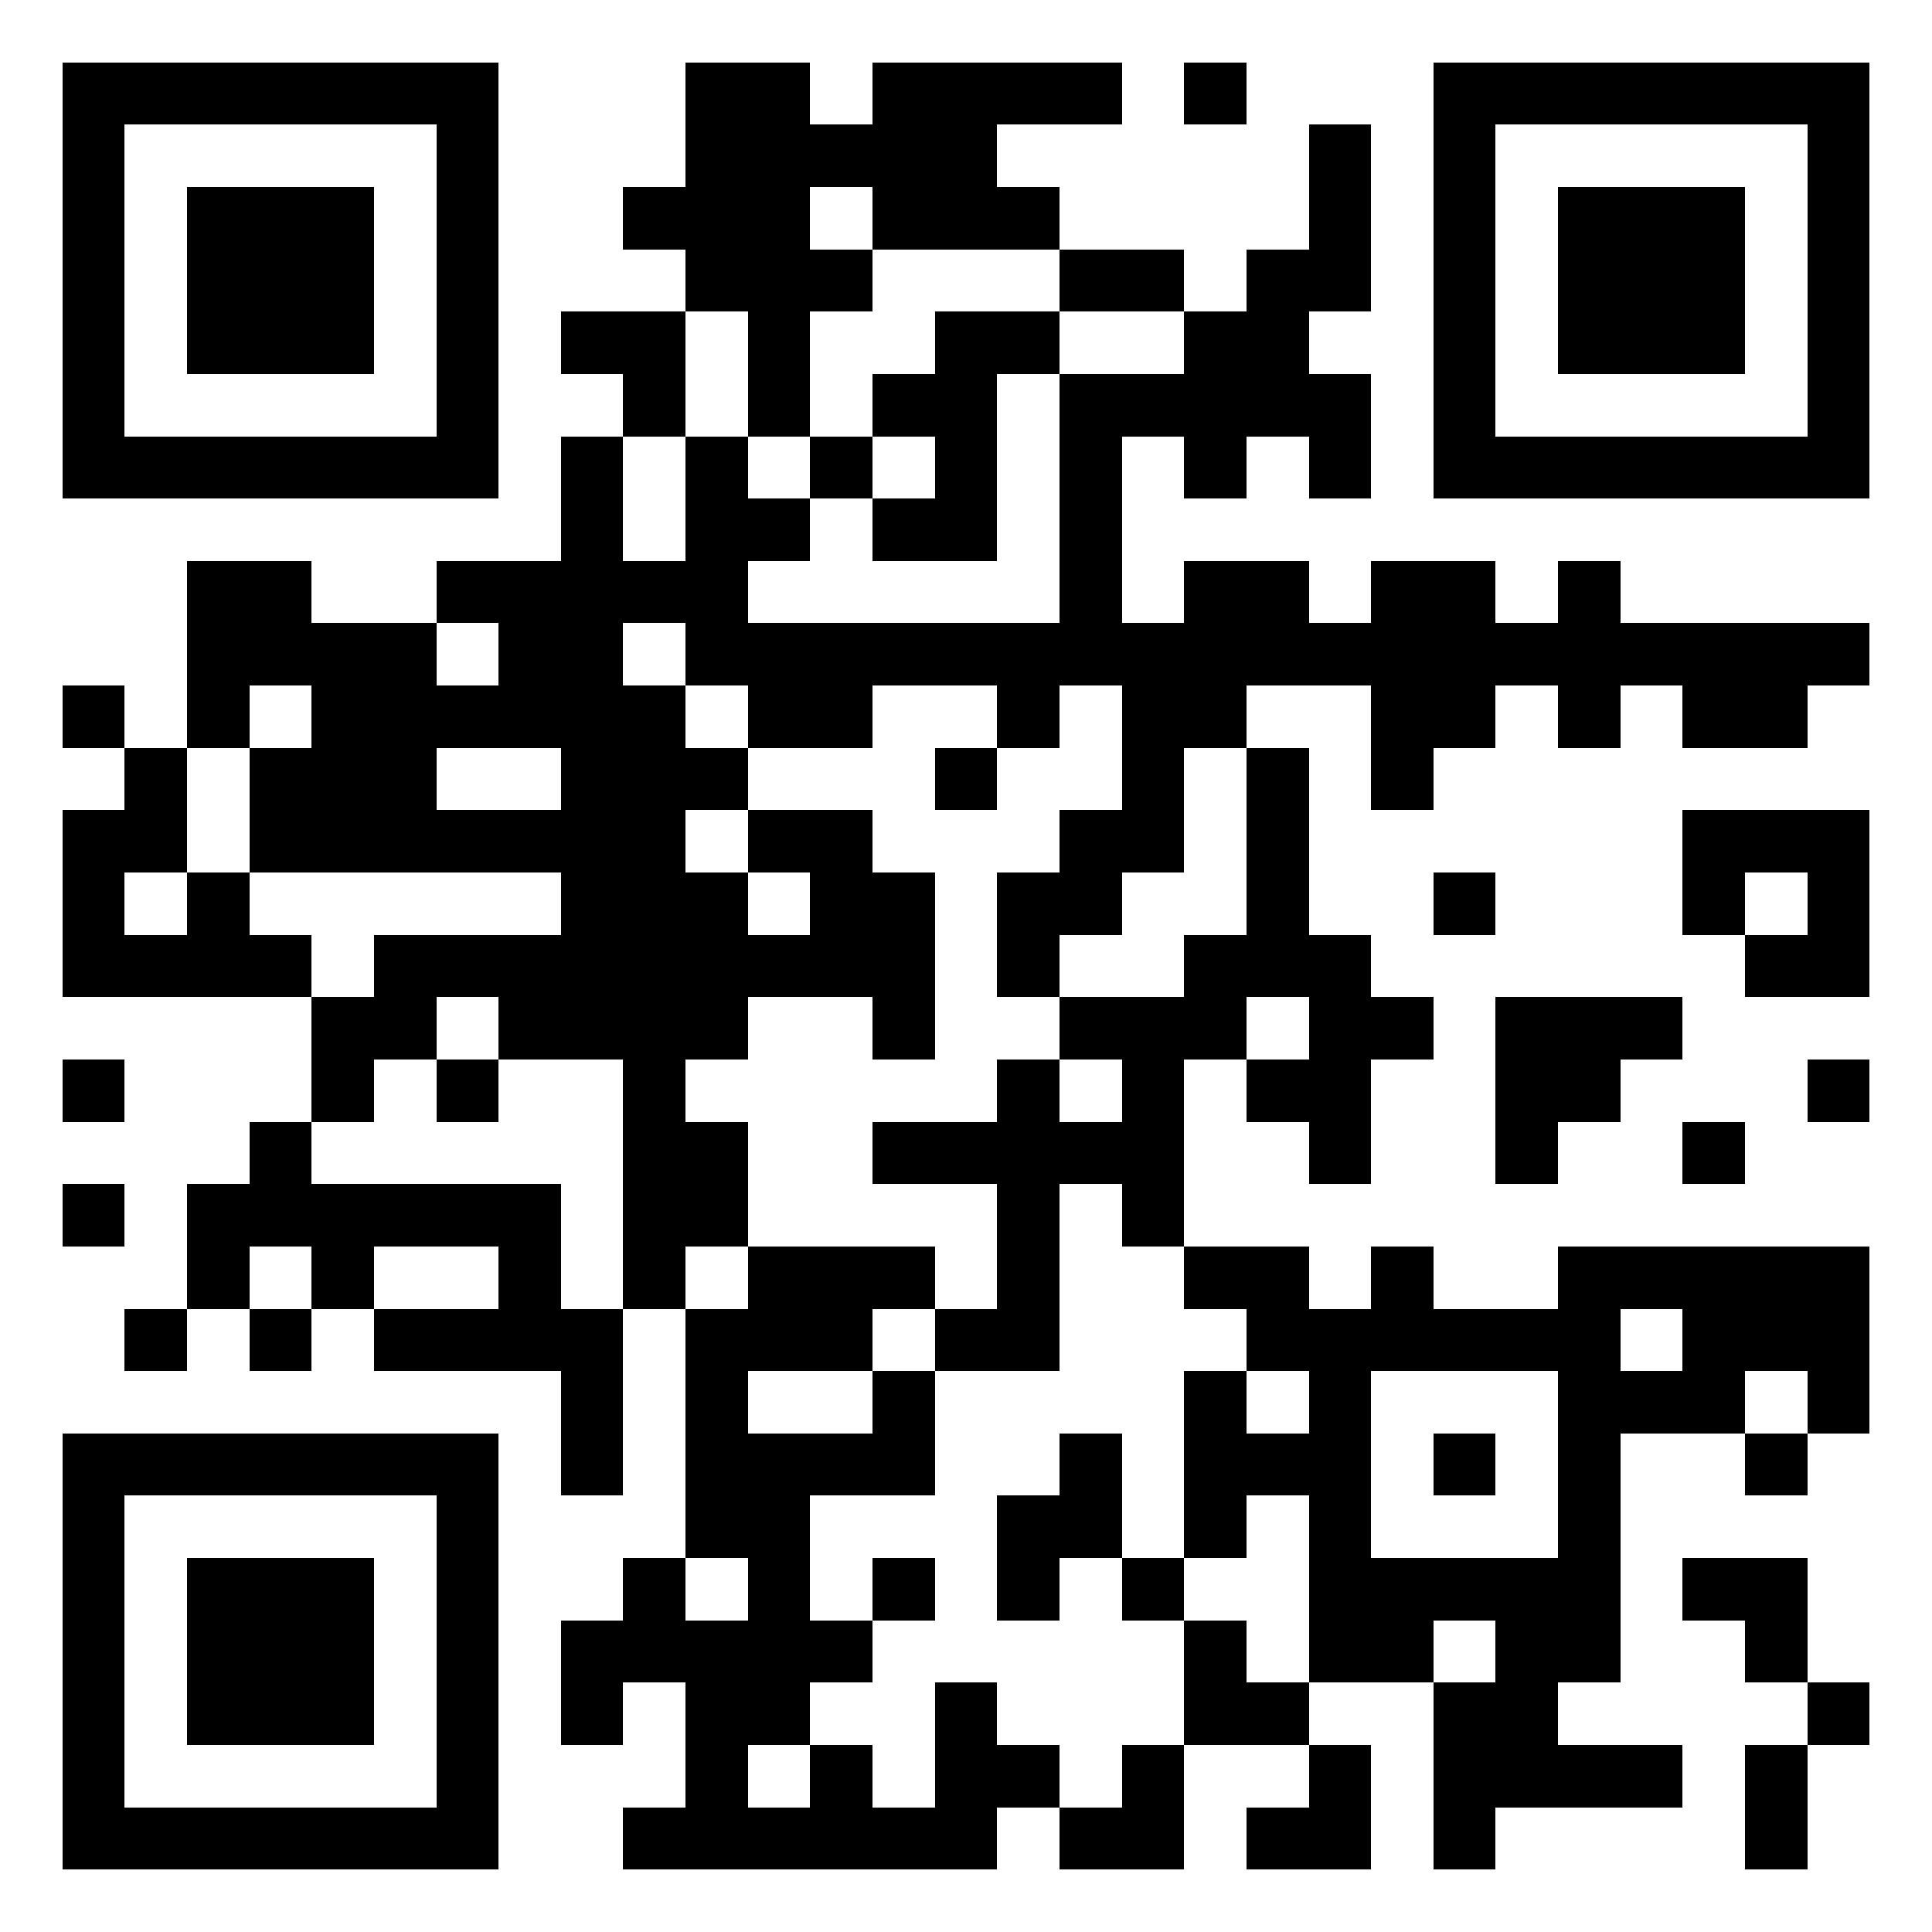
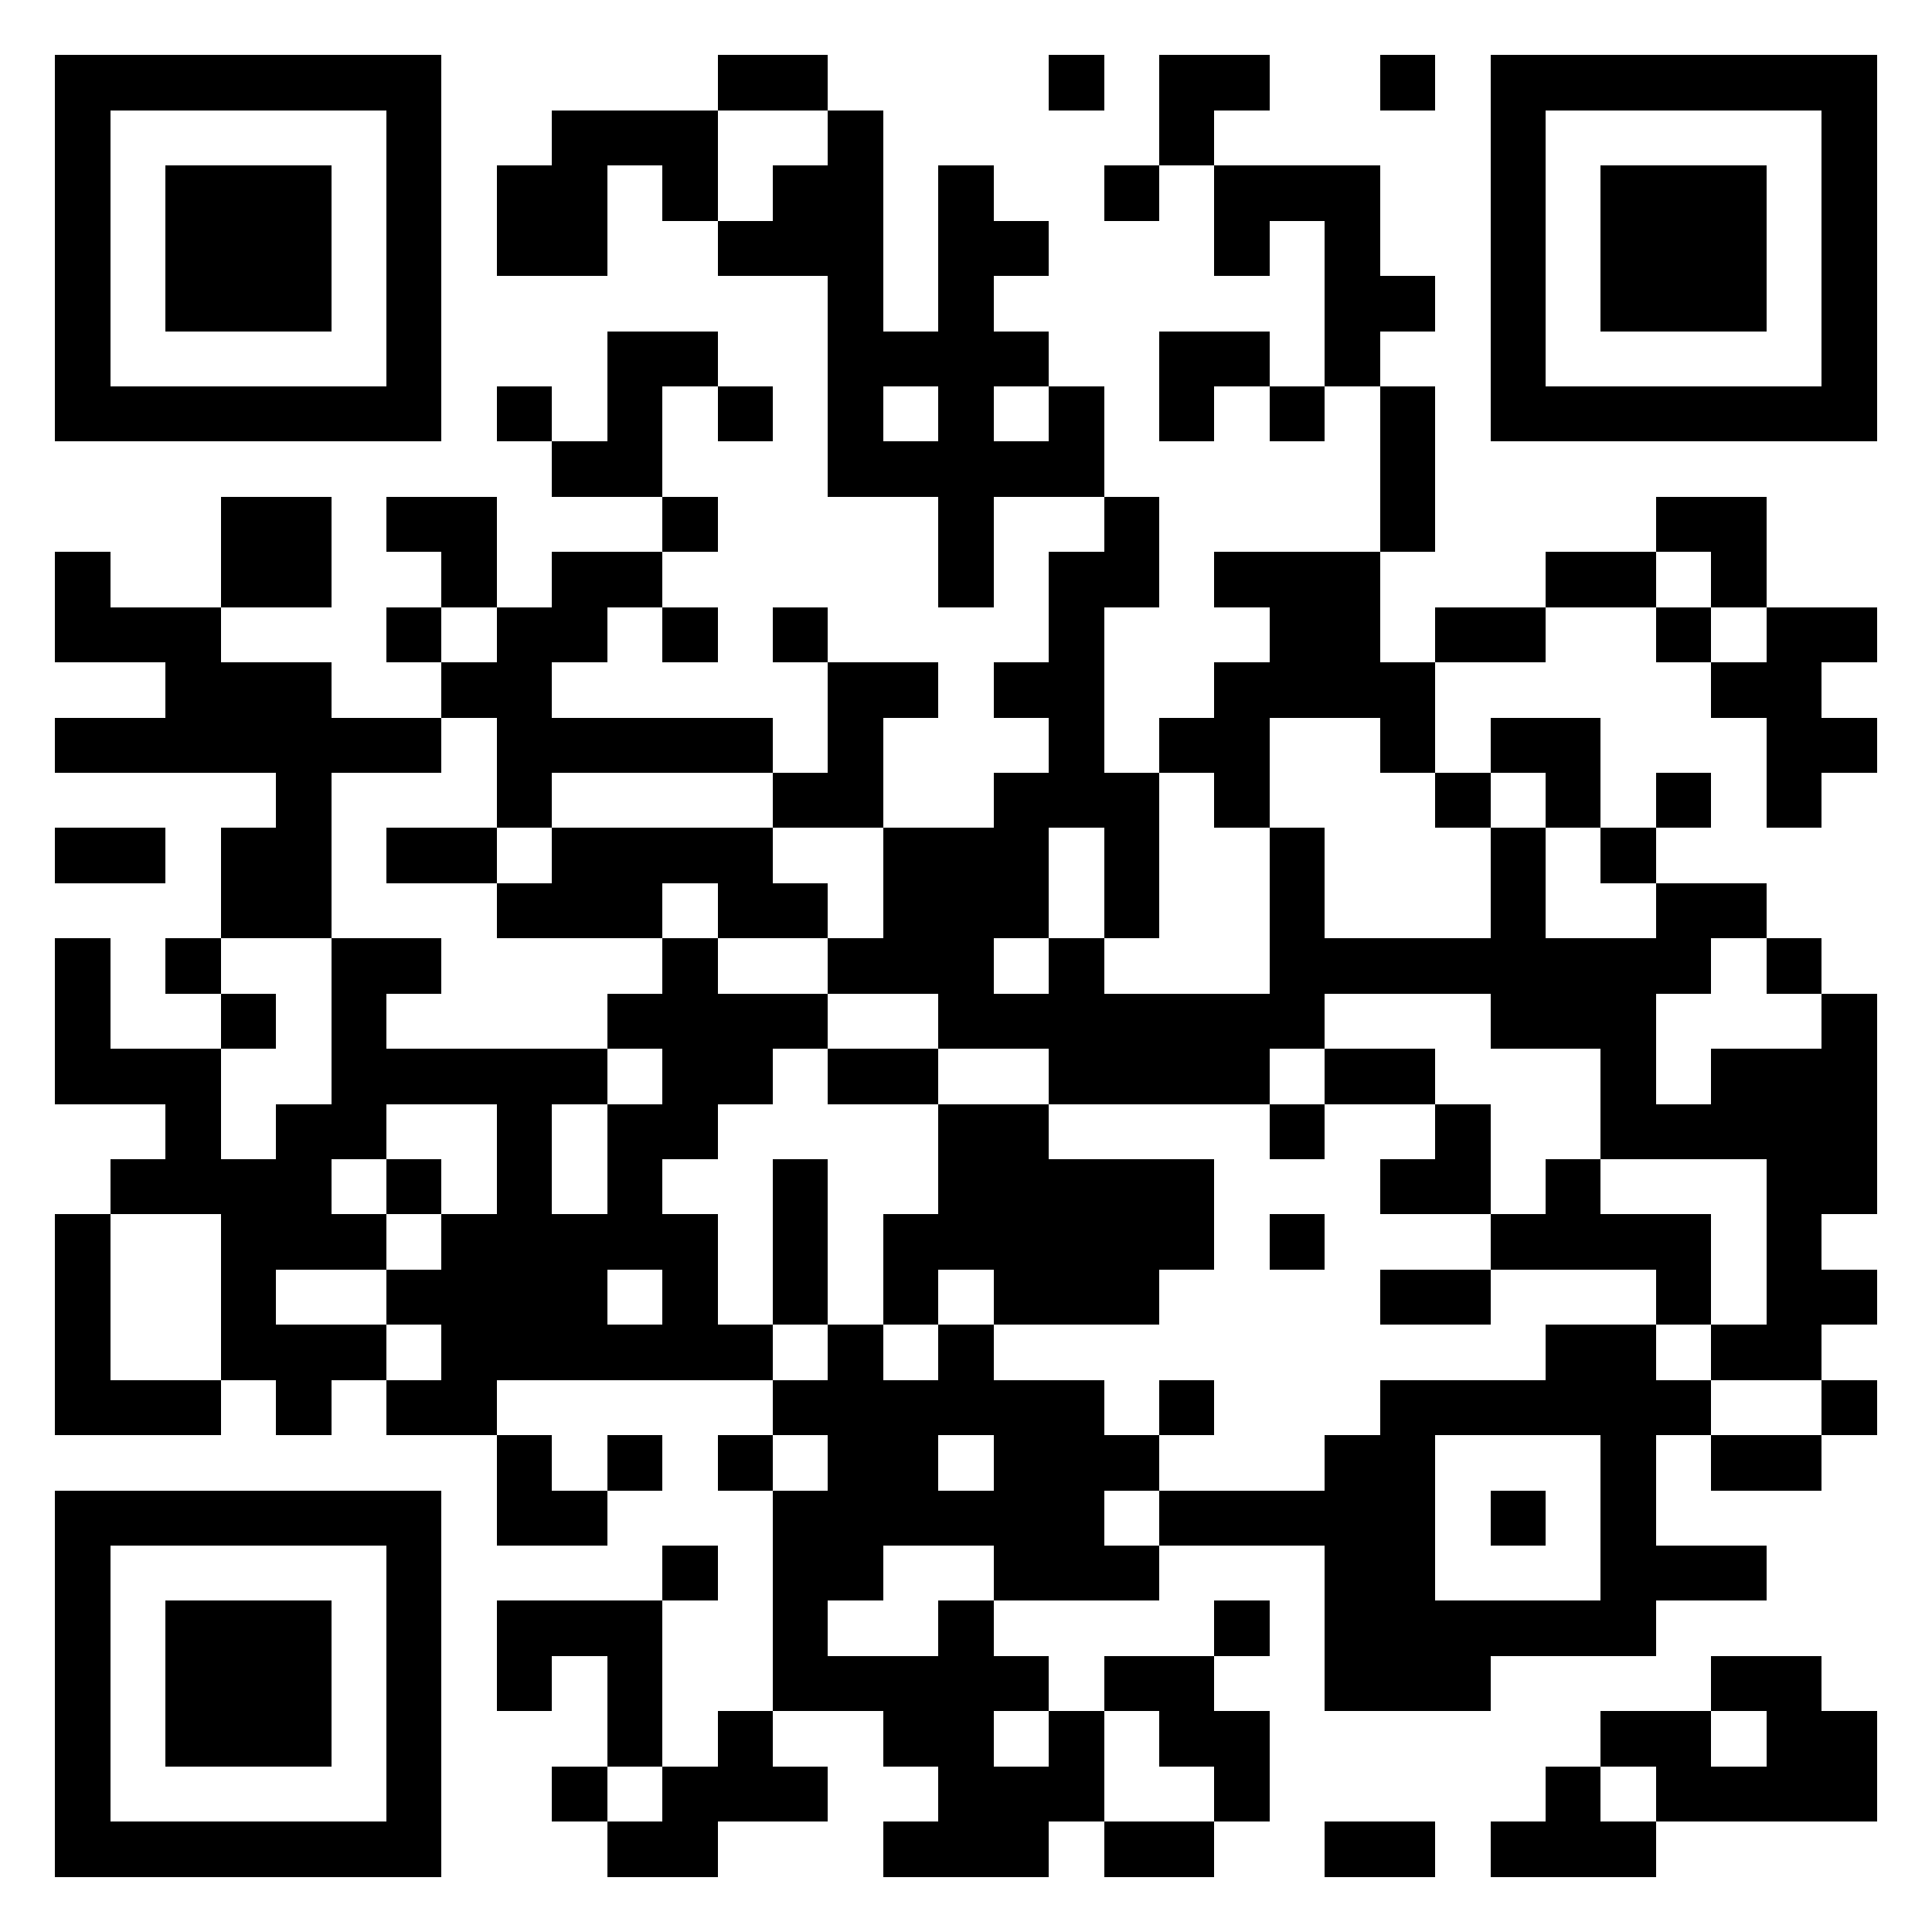
- <svg xmlns="http://www.w3.org/2000/svg" width="900" height="900" viewBox="0 0 31 31" shape-rendering="crispEdges">
-   <path fill="#ffffff" d="M0 0h31v31H0z" />
-   <path stroke="#000000" d="M1 1.5h7m3 0h2m1 0h4m1 0h1m3 0h7M1 2.5h1m5 0h1m3 0h5m5 0h1m1 0h1m5 0h1M1 3.5h1m1 0h3m1 0h1m2 0h3m1 0h3m4 0h1m1 0h1m1 0h3m1 0h1M1 4.5h1m1 0h3m1 0h1m3 0h3m3 0h2m1 0h2m1 0h1m1 0h3m1 0h1M1 5.5h1m1 0h3m1 0h1m1 0h2m1 0h1m2 0h2m2 0h2m2 0h1m1 0h3m1 0h1M1 6.5h1m5 0h1m2 0h1m1 0h1m1 0h2m1 0h5m1 0h1m5 0h1M1 7.5h7m1 0h1m1 0h1m1 0h1m1 0h1m1 0h1m1 0h1m1 0h1m1 0h7M9 8.5h1m1 0h2m1 0h2m1 0h1M3 9.5h2m2 0h5m5 0h1m1 0h2m1 0h2m1 0h1M3 10.5h4m1 0h2m1 0h19M1 11.5h1m1 0h1m1 0h6m1 0h2m2 0h1m1 0h2m2 0h2m1 0h1m1 0h2M2 12.5h1m1 0h3m2 0h3m3 0h1m2 0h1m1 0h1m1 0h1M1 13.5h2m1 0h7m1 0h2m3 0h2m1 0h1m6 0h3M1 14.5h1m1 0h1m5 0h3m1 0h2m1 0h2m2 0h1m2 0h1m3 0h1m1 0h1M1 15.5h4m1 0h9m1 0h1m2 0h3m6 0h2M5 16.5h2m1 0h4m2 0h1m2 0h3m1 0h2m1 0h3M1 17.5h1m3 0h1m1 0h1m2 0h1m5 0h1m1 0h1m1 0h2m2 0h2m3 0h1M4 18.5h1m5 0h2m2 0h5m2 0h1m2 0h1m2 0h1M1 19.5h1m1 0h6m1 0h2m4 0h1m1 0h1M3 20.5h1m1 0h1m2 0h1m1 0h1m1 0h3m1 0h1m2 0h2m1 0h1m2 0h5M2 21.5h1m1 0h1m1 0h4m1 0h3m1 0h2m3 0h6m1 0h3M9 22.5h1m1 0h1m2 0h1m4 0h1m1 0h1m3 0h3m1 0h1M1 23.5h7m1 0h1m1 0h4m2 0h1m1 0h3m1 0h1m1 0h1m2 0h1M1 24.5h1m5 0h1m3 0h2m3 0h2m1 0h1m1 0h1m3 0h1M1 25.5h1m1 0h3m1 0h1m2 0h1m1 0h1m1 0h1m1 0h1m1 0h1m2 0h5m1 0h2M1 26.5h1m1 0h3m1 0h1m1 0h5m5 0h1m1 0h2m1 0h2m2 0h1M1 27.5h1m1 0h3m1 0h1m1 0h1m1 0h2m2 0h1m3 0h2m2 0h2m4 0h1M1 28.5h1m5 0h1m3 0h1m1 0h1m1 0h2m1 0h1m2 0h1m1 0h4m1 0h1M1 29.5h7m2 0h6m1 0h2m1 0h2m1 0h1m4 0h1" />
+ <svg xmlns="http://www.w3.org/2000/svg" width="900" height="900" viewBox="0 0 35 35" shape-rendering="crispEdges">
+   <path fill="#ffffff" d="M0 0h35v35H0z" />
+   <path stroke="#000000" d="M1 1.5h7m5 0h2m4 0h1m1 0h2m2 0h1m1 0h7M1 2.5h1m5 0h1m2 0h3m2 0h1m5 0h1m5 0h1m5 0h1M1 3.5h1m1 0h3m1 0h1m1 0h2m1 0h1m1 0h2m1 0h1m2 0h1m1 0h3m2 0h1m1 0h3m1 0h1M1 4.5h1m1 0h3m1 0h1m1 0h2m2 0h3m1 0h2m3 0h1m1 0h1m2 0h1m1 0h3m1 0h1M1 5.5h1m1 0h3m1 0h1m7 0h1m1 0h1m6 0h2m1 0h1m1 0h3m1 0h1M1 6.5h1m5 0h1m3 0h2m2 0h4m2 0h2m1 0h1m2 0h1m5 0h1M1 7.5h7m1 0h1m1 0h1m1 0h1m1 0h1m1 0h1m1 0h1m1 0h1m1 0h1m1 0h1m1 0h7M10 8.5h2m3 0h5m5 0h1M4 9.5h2m1 0h2m3 0h1m4 0h1m2 0h1m4 0h1m4 0h2M1 10.5h1m2 0h2m2 0h1m1 0h2m5 0h1m1 0h2m1 0h3m3 0h2m1 0h1M1 11.5h3m3 0h1m1 0h2m1 0h1m1 0h1m4 0h1m3 0h2m1 0h2m2 0h1m1 0h2M3 12.5h3m2 0h2m5 0h2m1 0h2m2 0h4m5 0h2M1 13.5h7m1 0h5m1 0h1m3 0h1m1 0h2m2 0h1m1 0h2m3 0h2M5 14.5h1m3 0h1m4 0h2m2 0h3m1 0h1m3 0h1m1 0h1m1 0h1m1 0h1M1 15.5h2m1 0h2m1 0h2m1 0h4m2 0h3m1 0h1m2 0h1m3 0h1m1 0h1M4 16.5h2m3 0h3m1 0h2m1 0h3m1 0h1m2 0h1m3 0h1m2 0h2M1 17.5h1m1 0h1m2 0h2m4 0h1m2 0h3m1 0h1m3 0h8m1 0h1M1 18.5h1m2 0h1m1 0h1m4 0h4m2 0h7m3 0h3m3 0h1M1 19.5h3m2 0h5m1 0h2m1 0h2m2 0h4m1 0h2m3 0h1m1 0h3M3 20.5h1m1 0h2m2 0h1m1 0h2m4 0h2m4 0h1m2 0h1m2 0h5M2 21.5h4m1 0h1m1 0h1m1 0h1m2 0h1m2 0h5m3 0h2m1 0h1m3 0h2M1 22.5h1m2 0h3m1 0h5m1 0h1m1 0h6m1 0h1m3 0h4m1 0h1M1 23.5h1m2 0h1m2 0h4m1 0h1m1 0h1m1 0h1m1 0h3m4 0h2m3 0h1m1 0h2M1 24.5h1m2 0h3m1 0h6m1 0h1m1 0h1m10 0h2m1 0h2M1 25.5h3m1 0h1m1 0h2m5 0h6m1 0h1m3 0h6m2 0h1M9 26.5h1m1 0h1m1 0h1m1 0h2m1 0h3m3 0h2m3 0h1m1 0h2M1 27.5h7m1 0h2m3 0h6m1 0h5m1 0h1m1 0h1M1 28.5h1m5 0h1m4 0h1m1 0h2m2 0h3m3 0h2m3 0h3M1 29.5h1m1 0h3m1 0h1m1 0h3m2 0h1m2 0h1m4 0h1m1 0h6M1 30.5h1m1 0h3m1 0h1m1 0h1m1 0h1m2 0h5m1 0h2m2 0h3m4 0h2M1 31.5h1m1 0h3m1 0h1m3 0h1m1 0h1m2 0h2m1 0h1m1 0h2m6 0h2m1 0h2M1 32.5h1m5 0h1m2 0h1m1 0h3m2 0h3m2 0h1m5 0h1m1 0h4M1 33.5h7m3 0h2m3 0h3m1 0h2m2 0h2m1 0h3" />
</svg>
